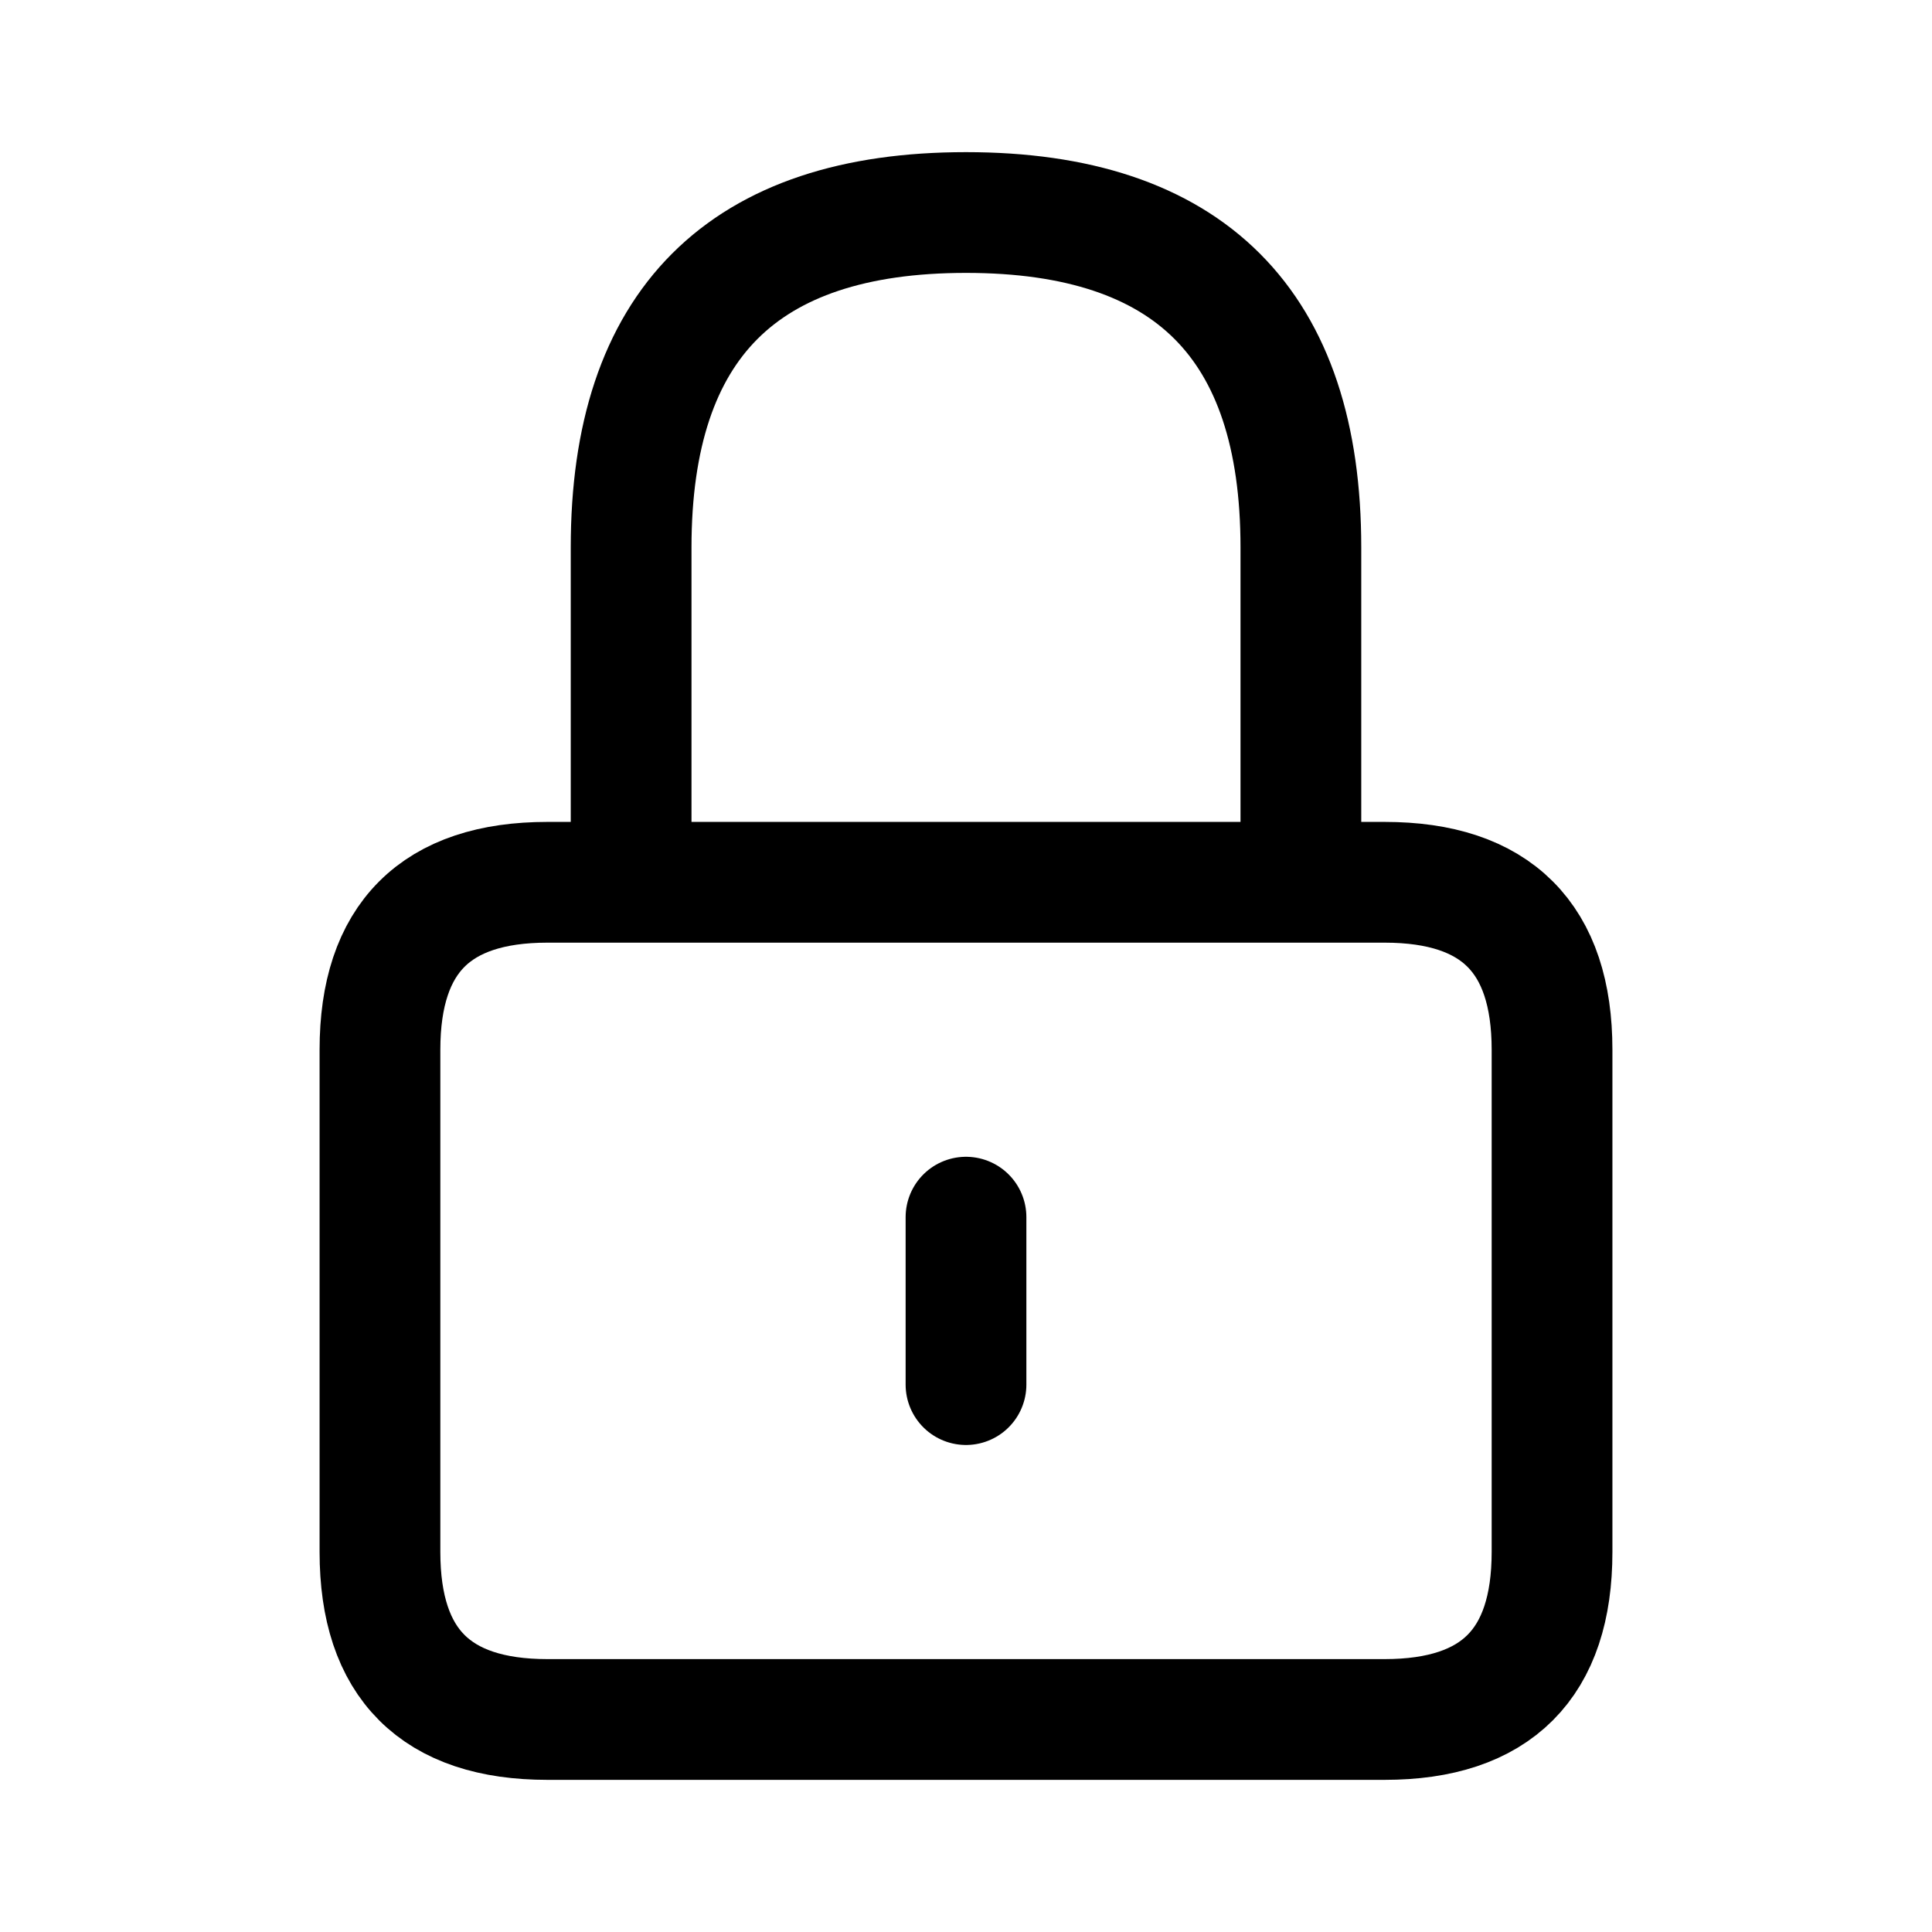
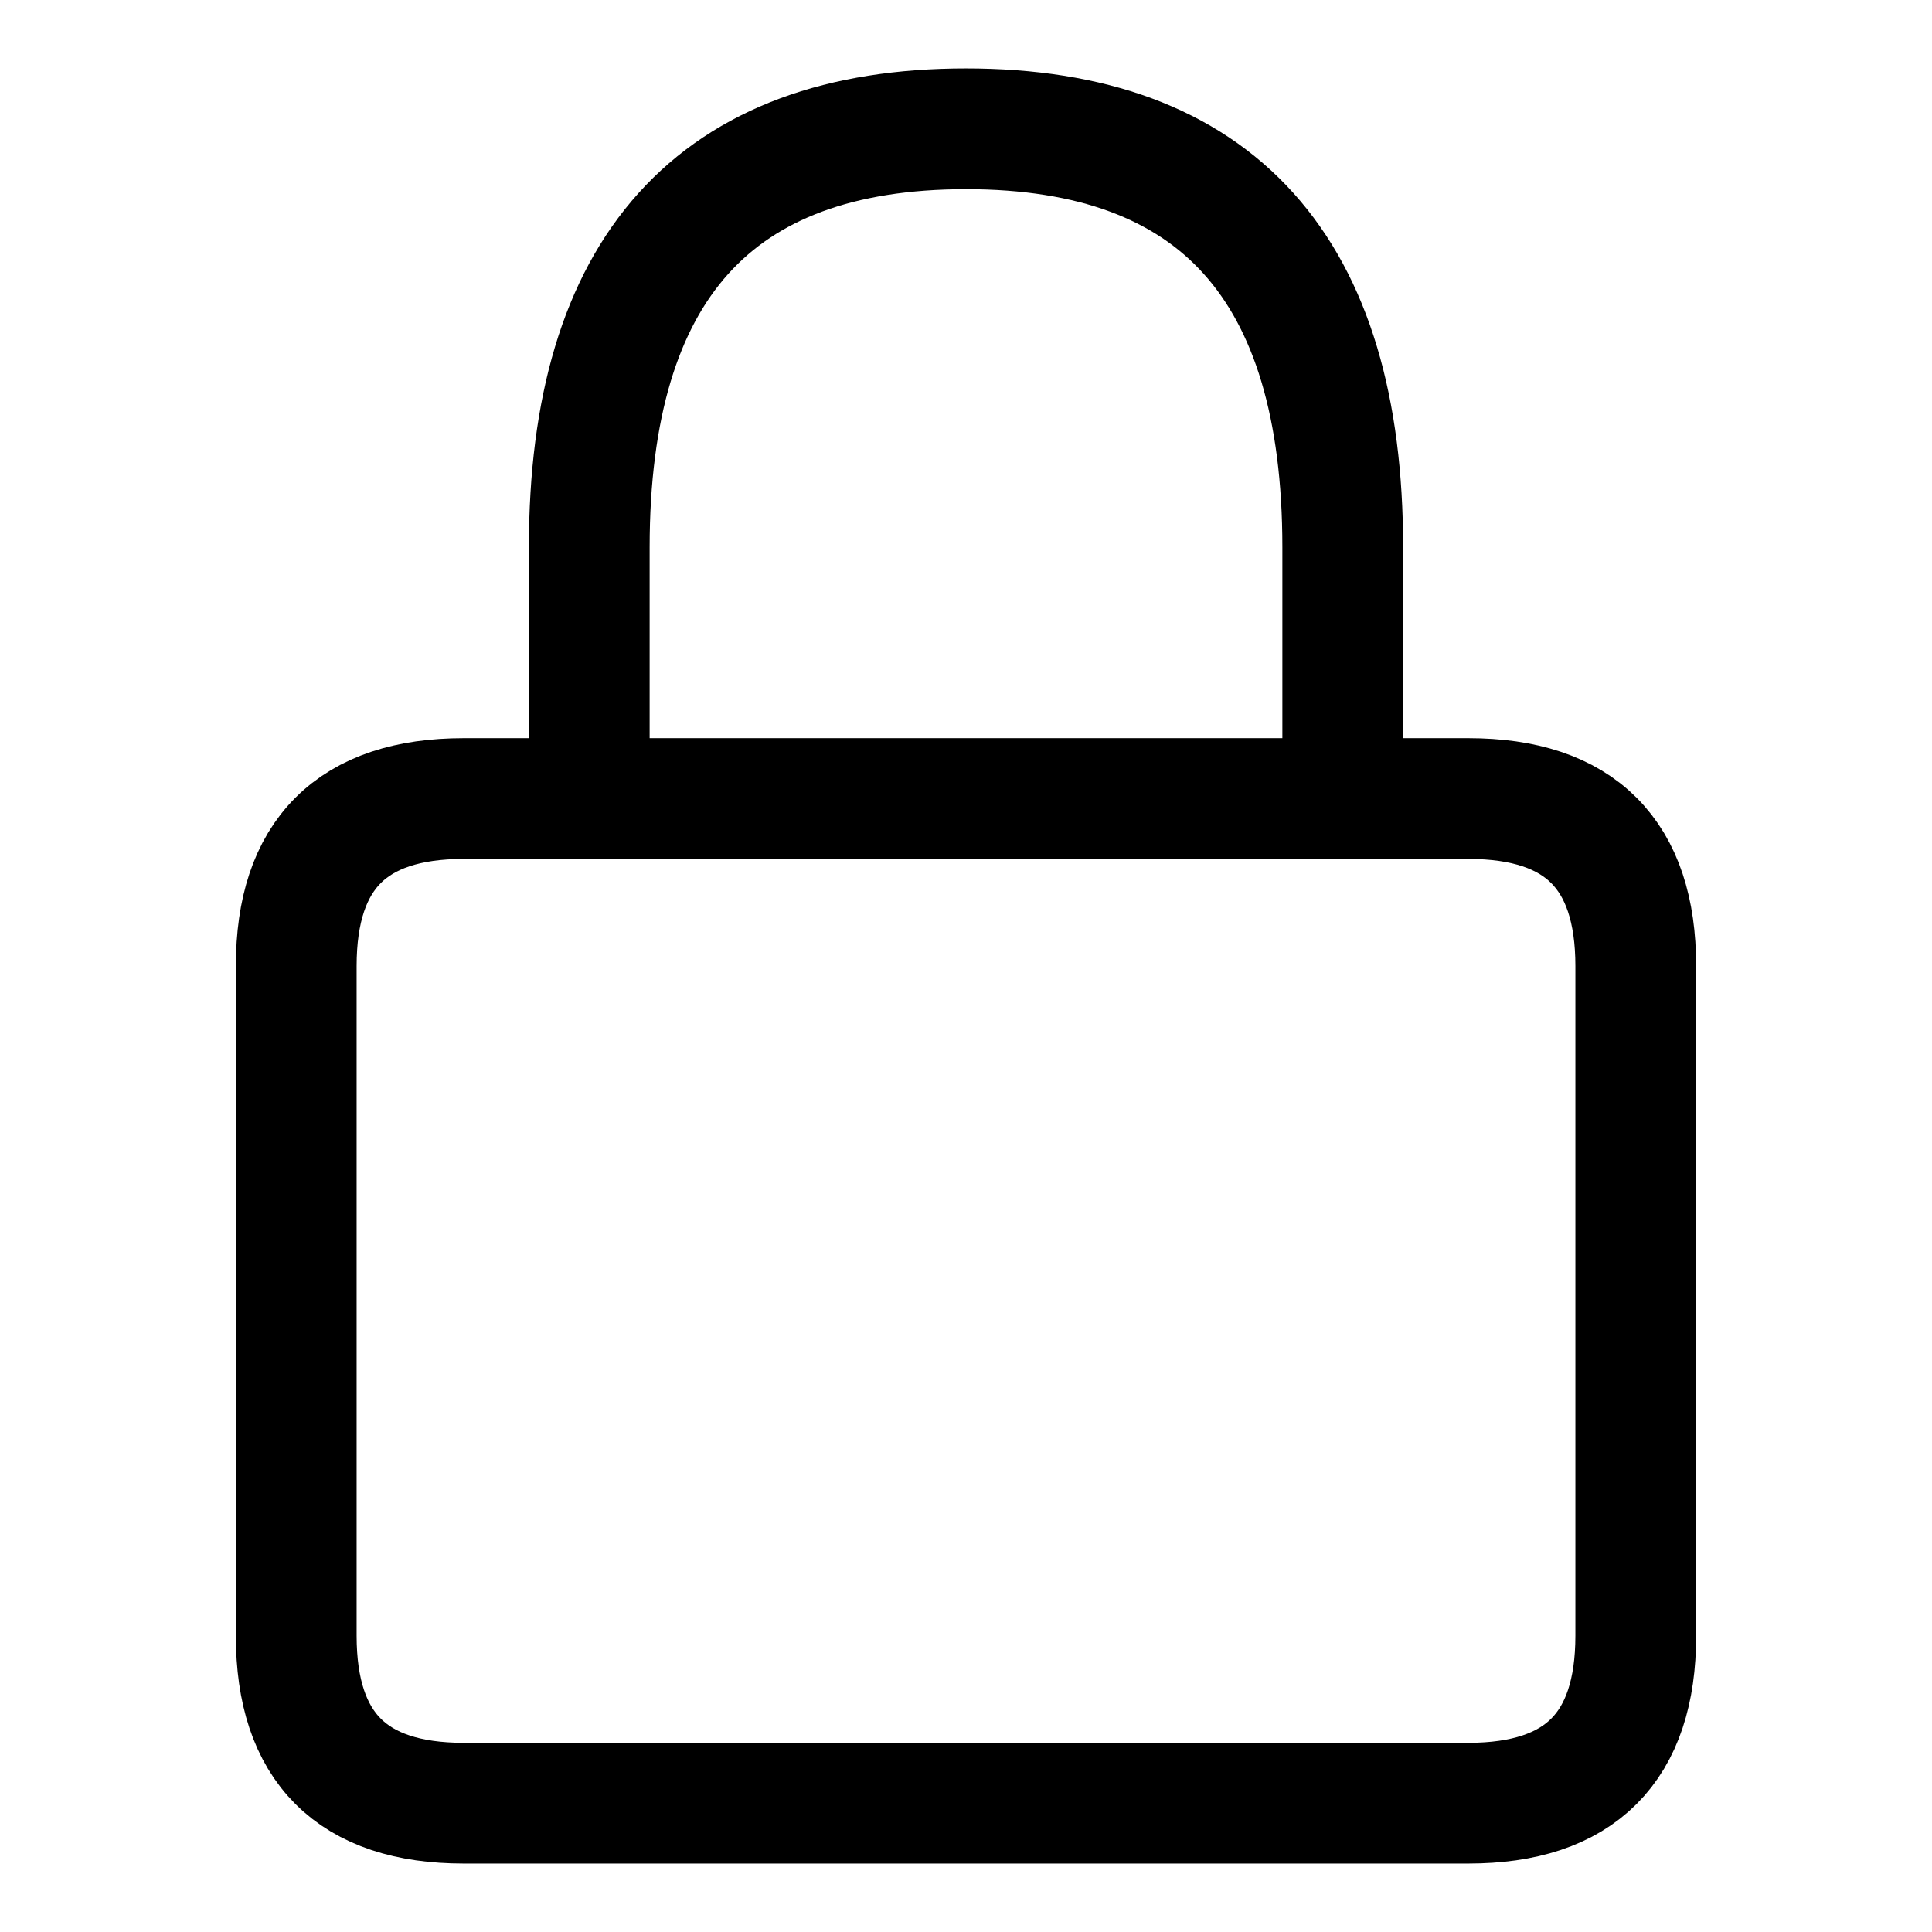
<svg xmlns="http://www.w3.org/2000/svg" viewBox="0 0 24 24" fill="none" stroke="currentColor" stroke-width="1.5" stroke-linecap="round" stroke-linejoin="round">
-   <path d="M 7.84 10.96 L 7.84 6.8 Q 7.84 2.64 12 2.64 Q 16.16 2.64 16.16 6.8 L 16.16 10.96 M 6.8 10.96 L 17.2 10.96 Q 19.28 10.96 19.28 13.04 L 19.28 19.28 Q 19.28 21.36 17.2 21.36 L 6.8 21.36 Q 4.72 21.36 4.72 19.28 L 4.72 13.04 Q 4.72 10.96 6.8 10.96 Z M 12 15.12 L 12 17.2" />
+   <path d="M 7.32 9.92 L 7.32 6.8 Q 7.32 1.6 12 1.6 Q 16.68 1.6 16.68 6.8 L 16.68 9.92 M 5.76 9.92 L 18.24 9.92 Q 20.32 9.92 20.32 12 L 20.32 20.32 Q 20.32 22.4 18.24 22.4 L 5.76 22.4 Q 3.68 22.4 3.68 20.32 L 3.68 12 Q 3.68 9.92 5.76 9.92 Z" />
</svg>
